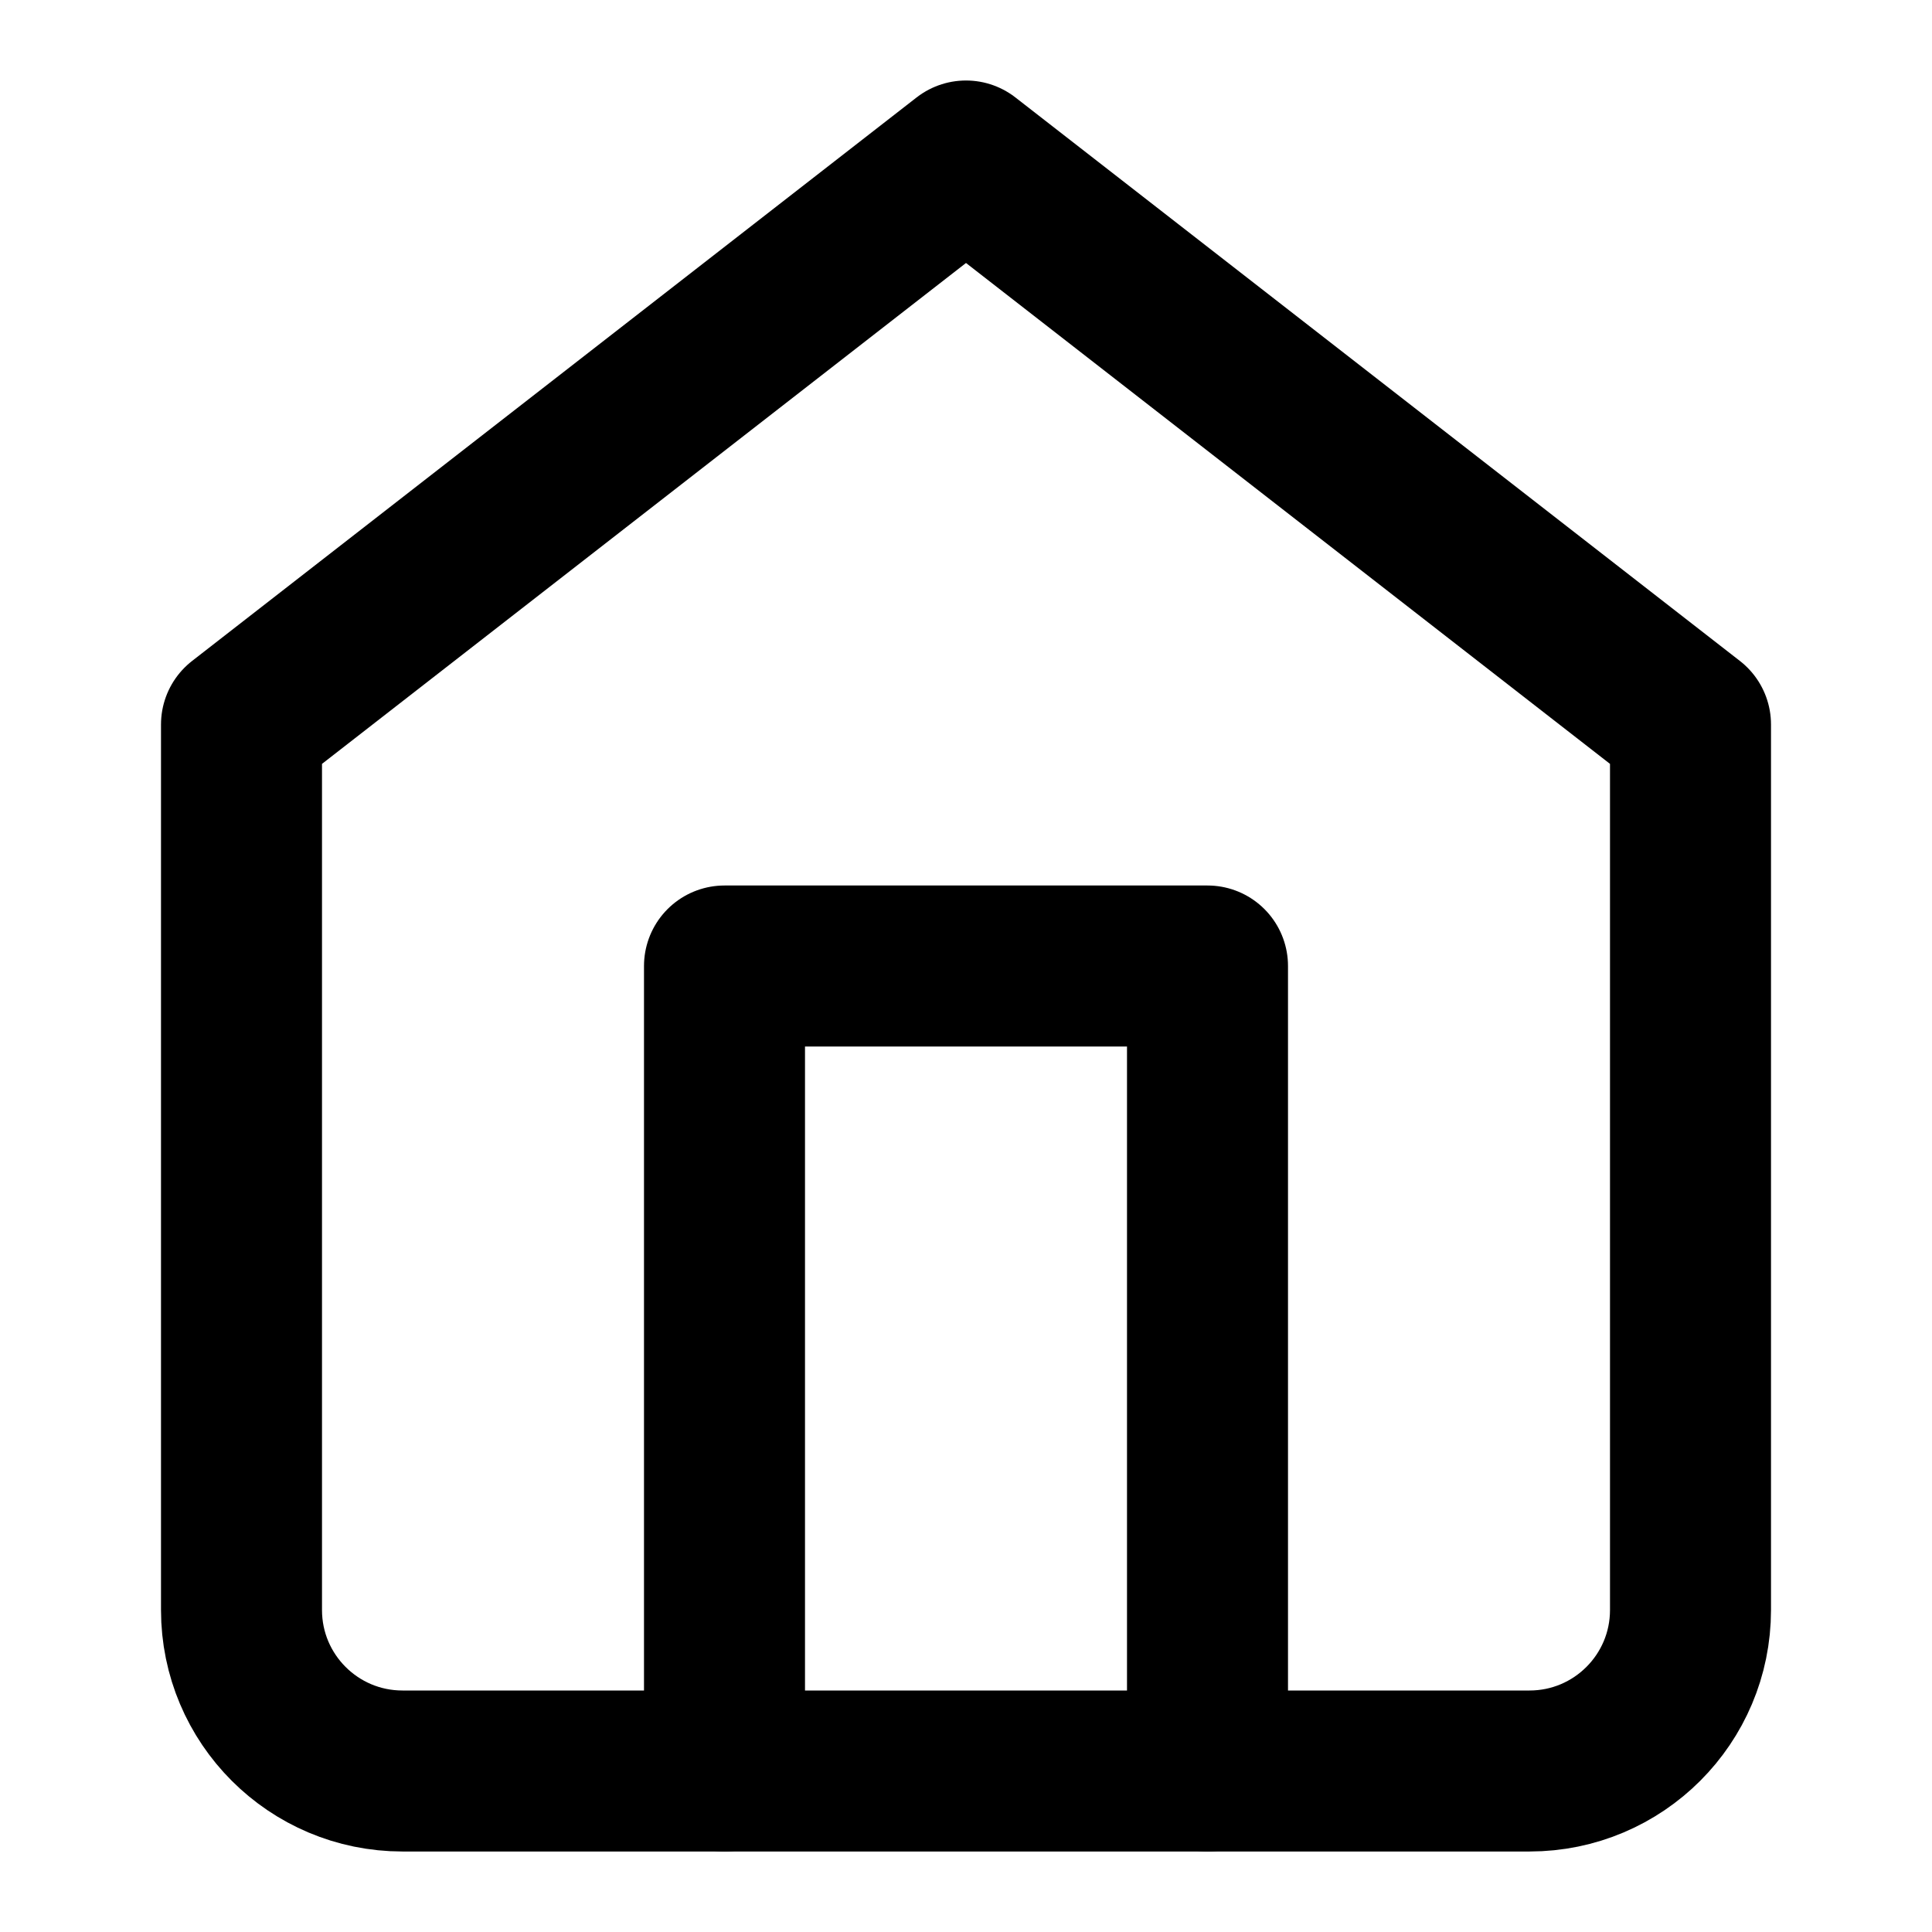
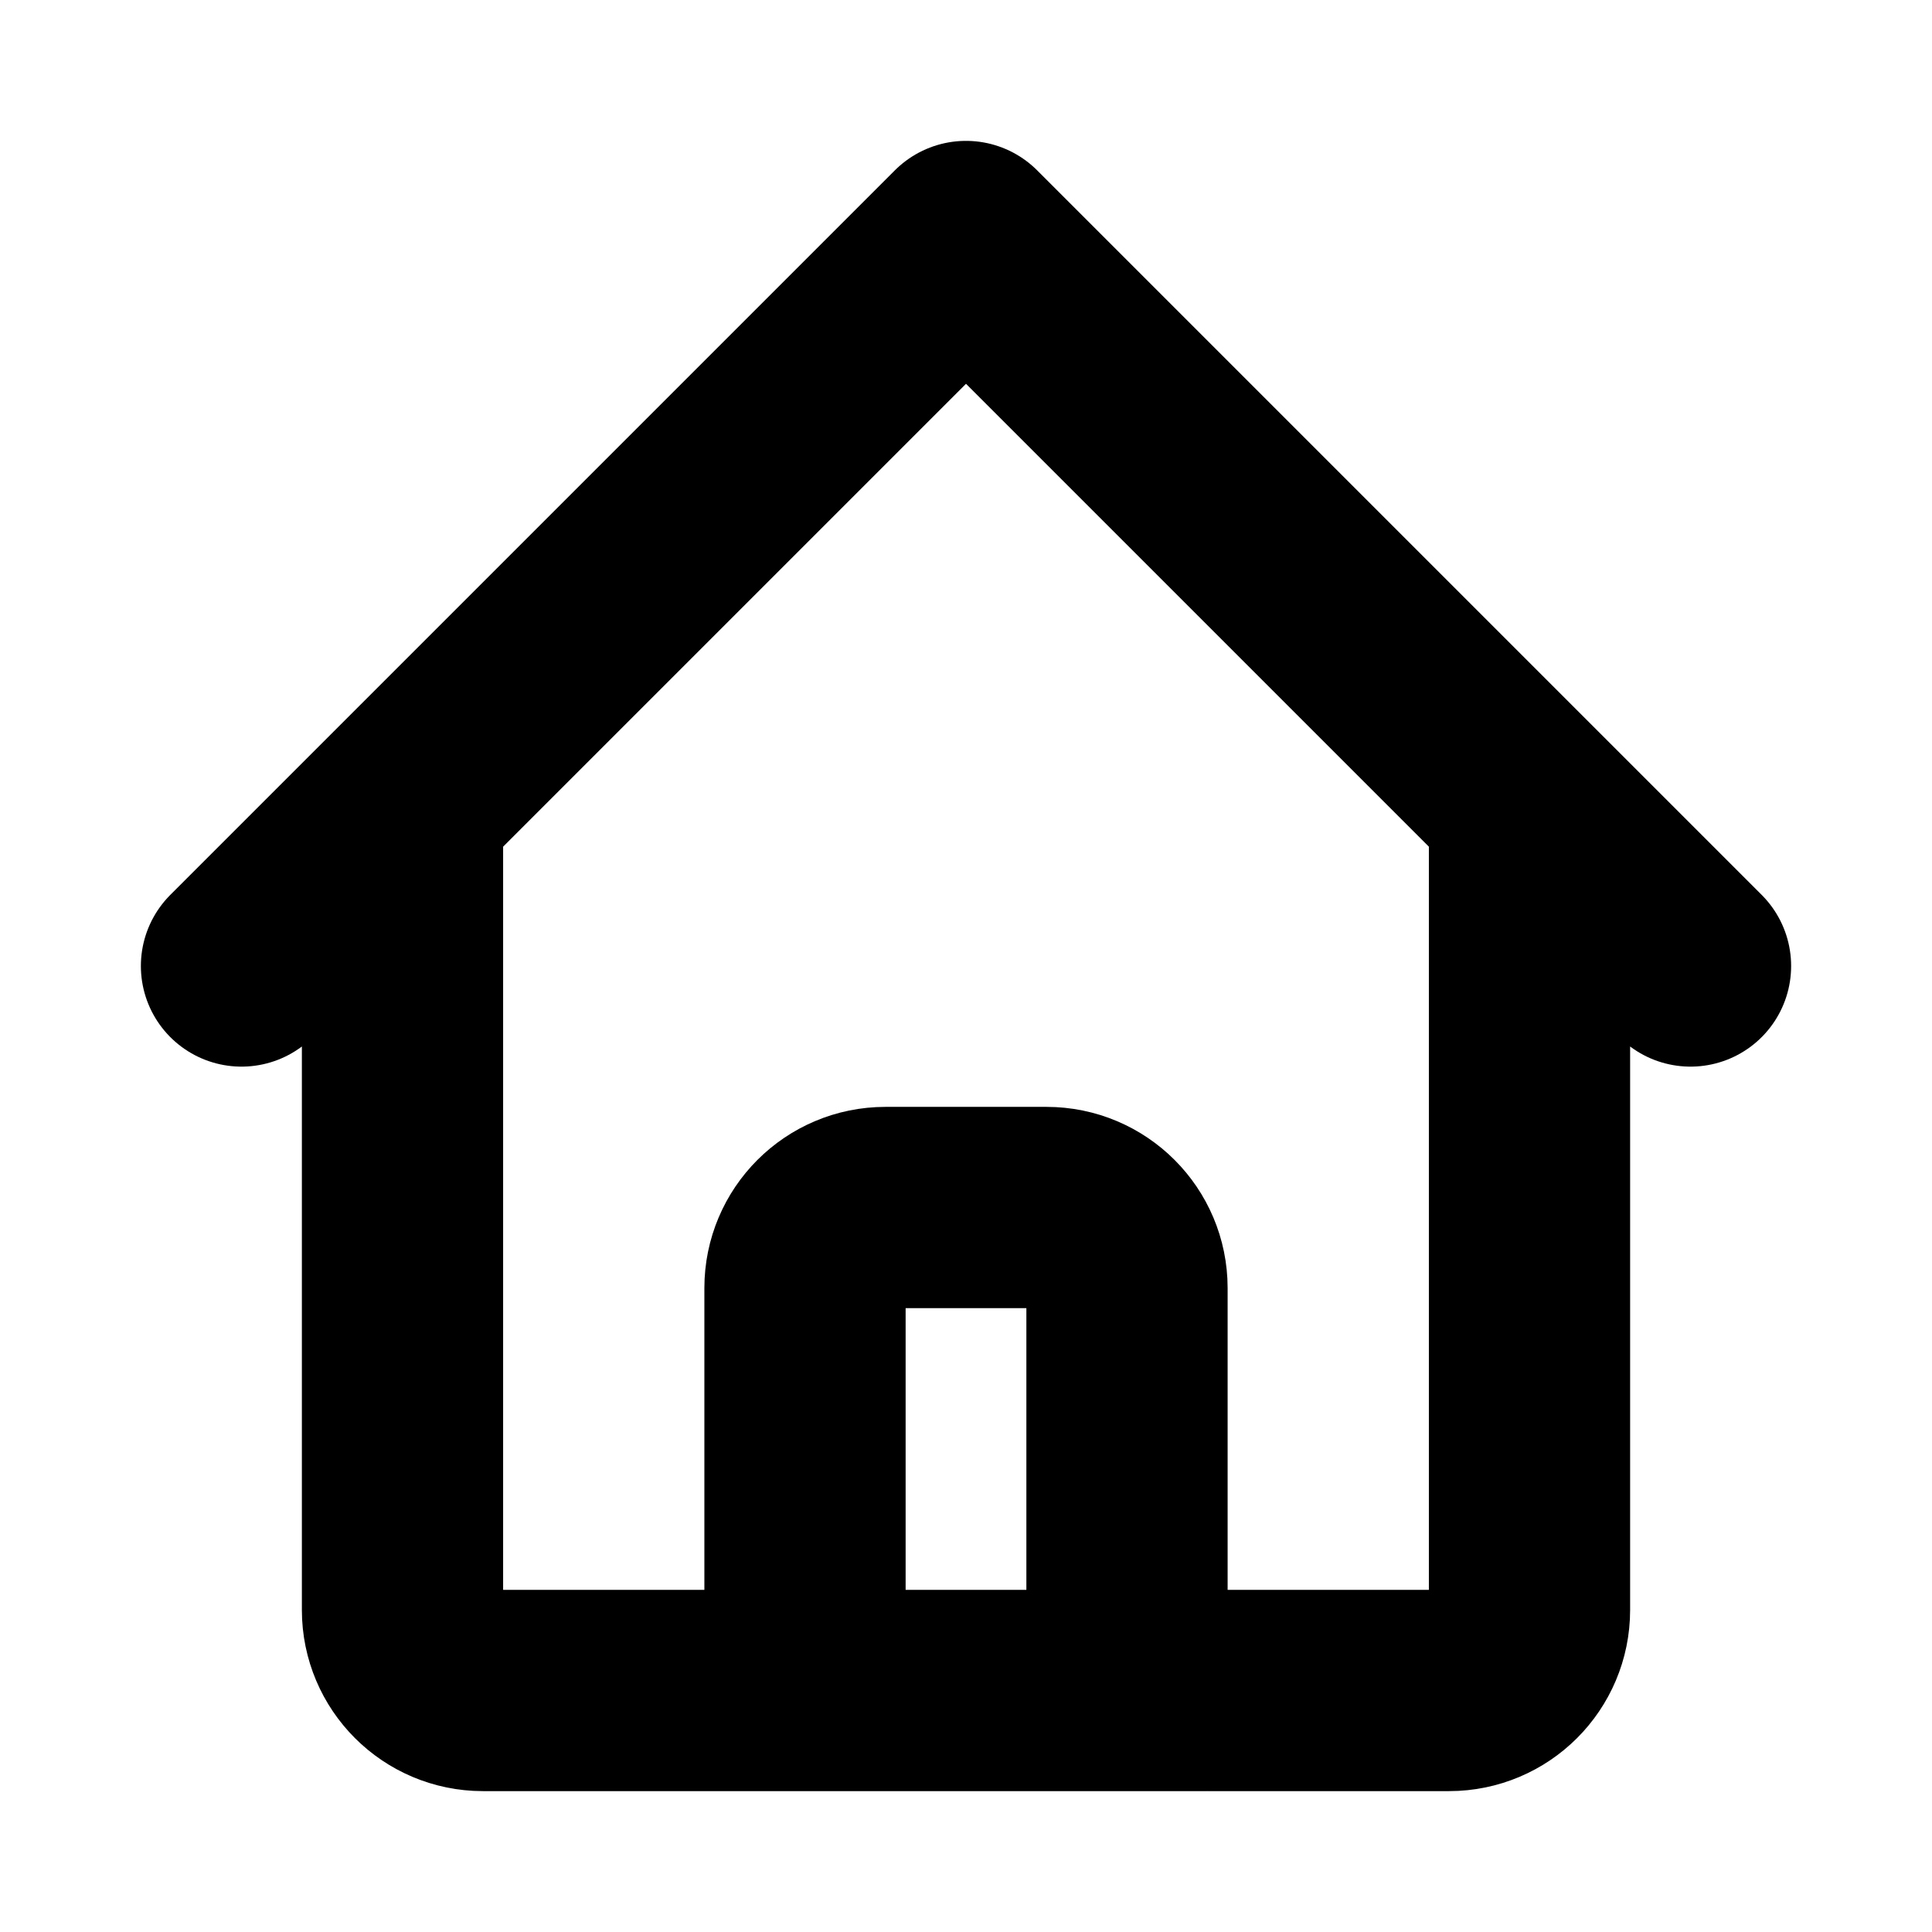
- <svg xmlns="http://www.w3.org/2000/svg" width="24" height="24" viewBox="0 0 24 24" fill="none" stroke="currentColor" stroke-width="2" stroke-linecap="round" stroke-linejoin="round">
-   <path d="m3 9 9-7 9 7v11a2 2 0 0 1-2 2H5a2 2 0 0 1-2-2z" />
-   <polyline points="9 22 9 12 15 12 15 22" />
+ <svg xmlns="http://www.w3.org/2000/svg" width="24" height="24" viewBox="0 0 24 24" fill="none" stroke="currentColor" stroke-width="2.5" stroke-linecap="round" stroke-linejoin="round">
+   <path d="M3 12l2-2m0 0l7-7 7 7M5 10v10a1 1 0 001 1h3m10-11l2 2m-2-2v10a1 1 0 01-1 1h-3m-6 0a1 1 0 001-1v-4a1 1 0 011-1h2a1 1 0 011 1v4a1 1 0 001 1m-6 0h6" />
</svg>
